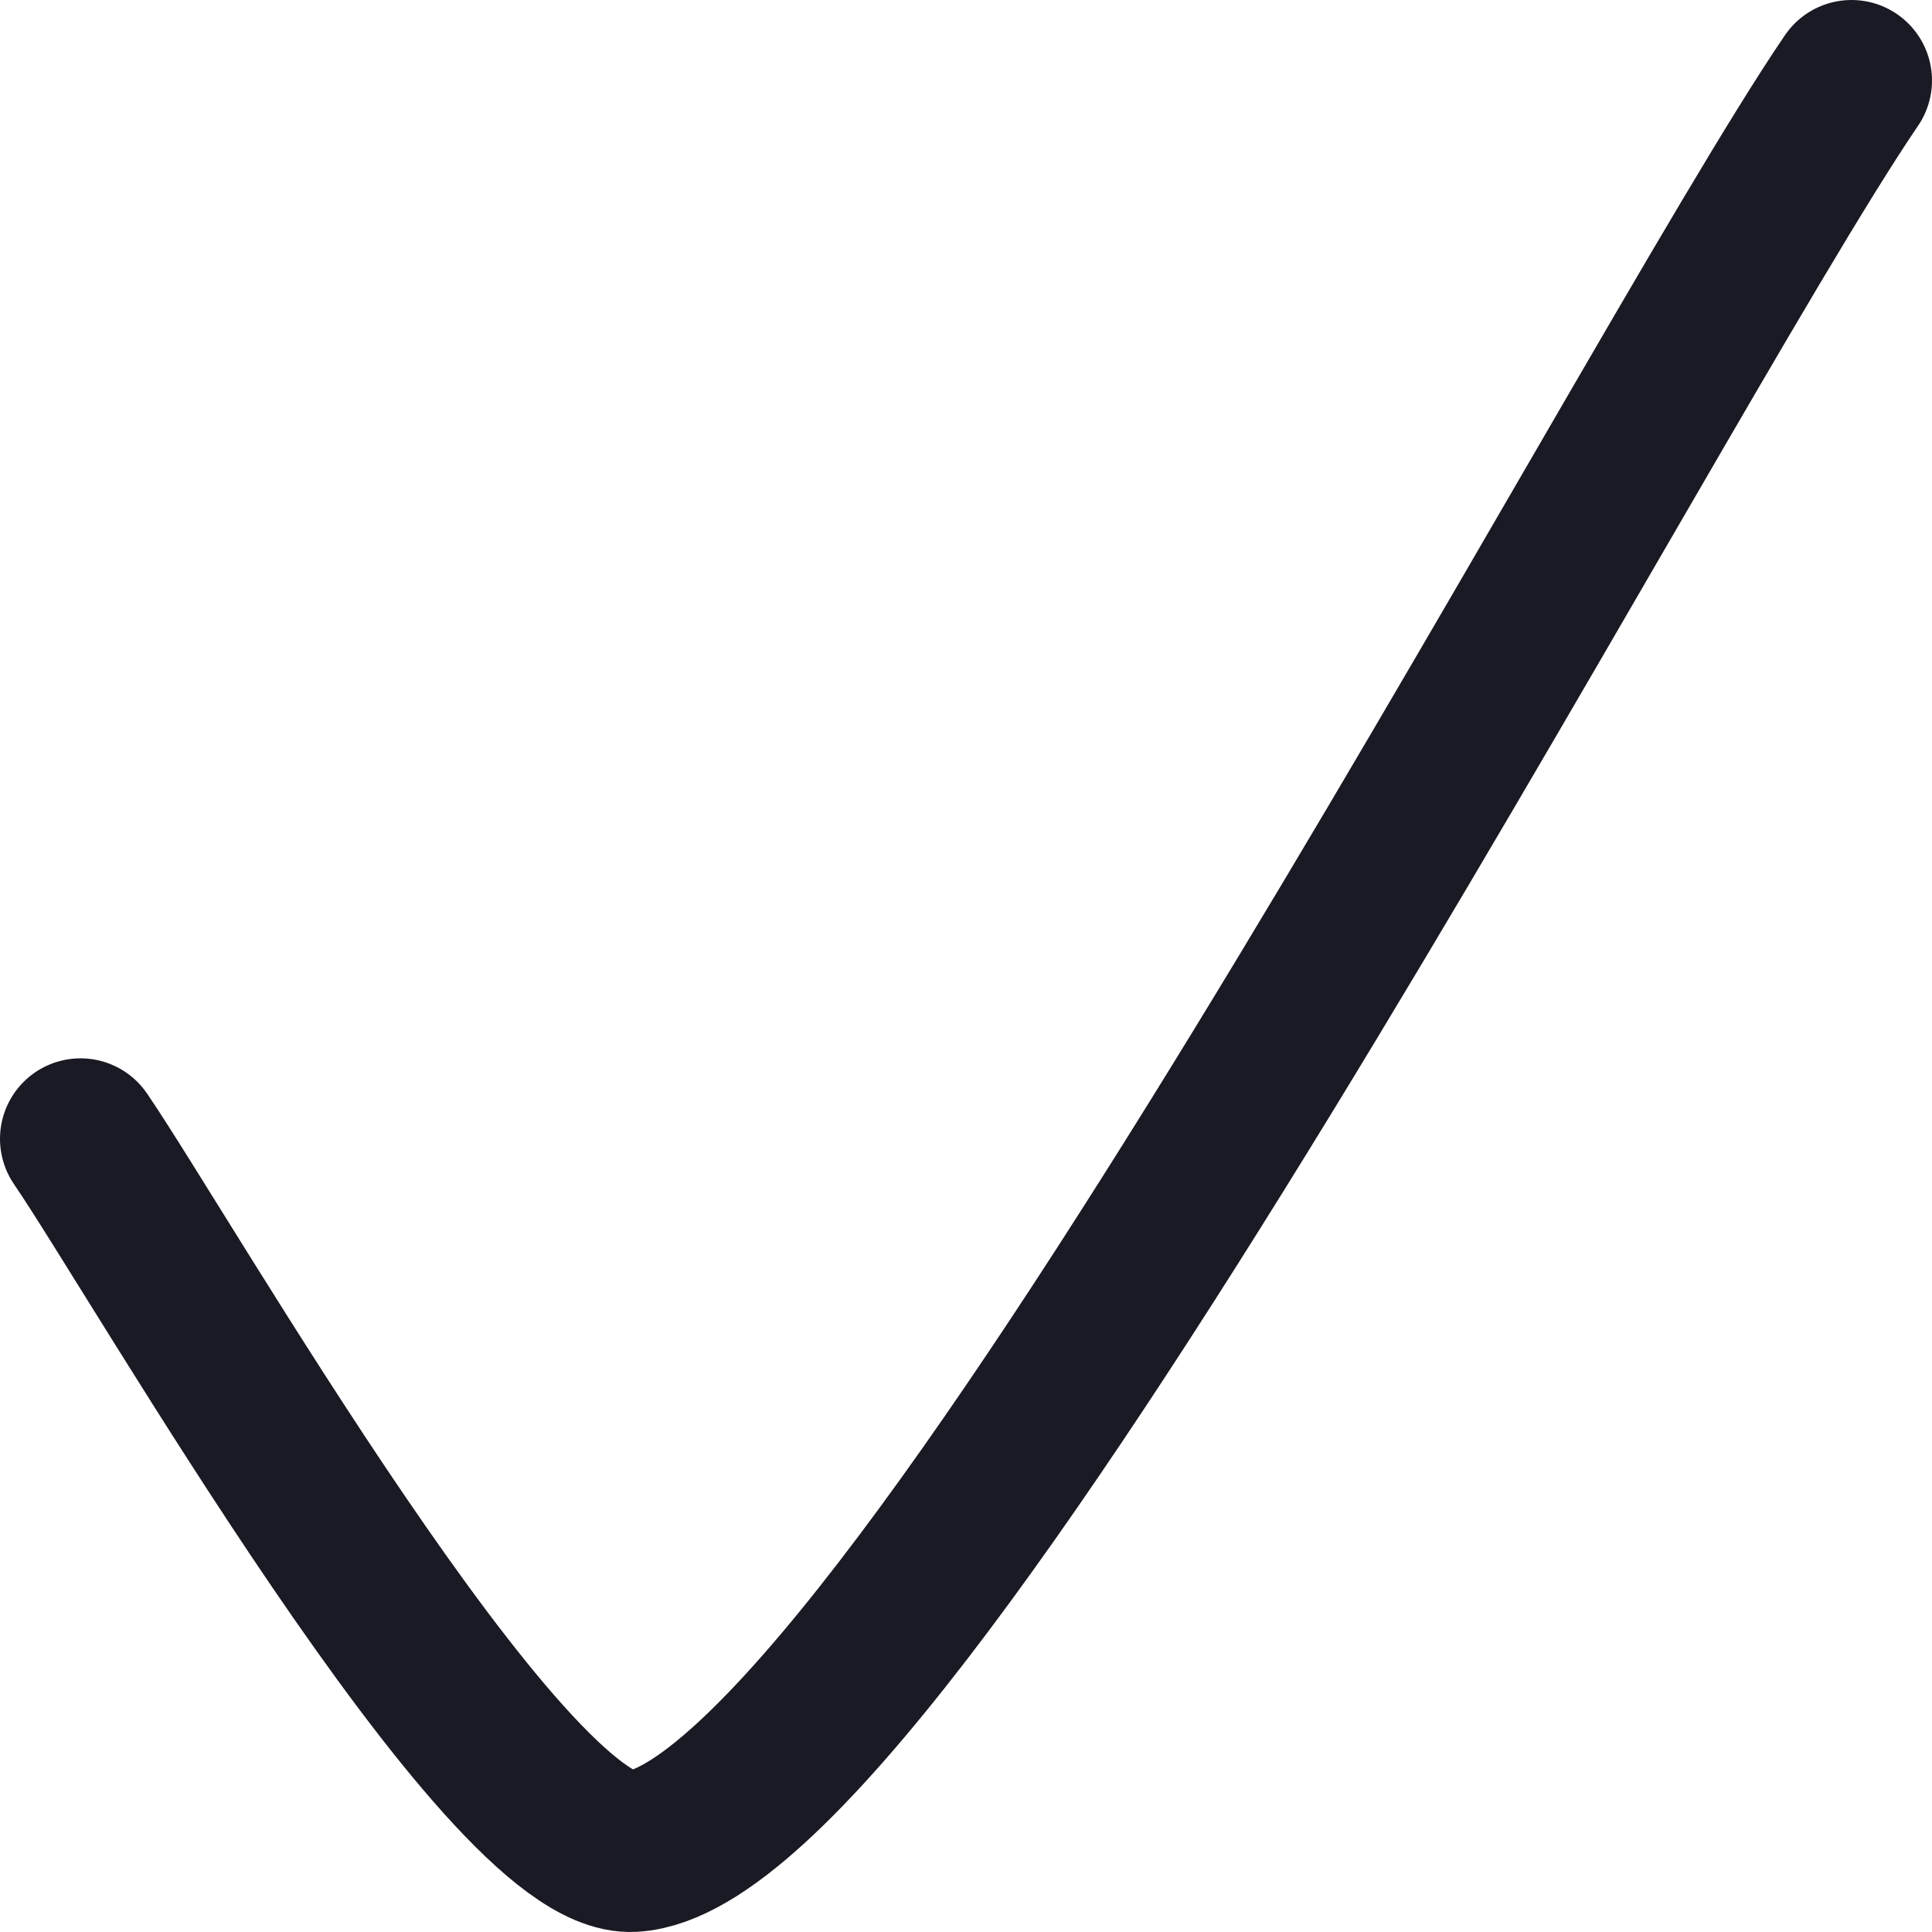
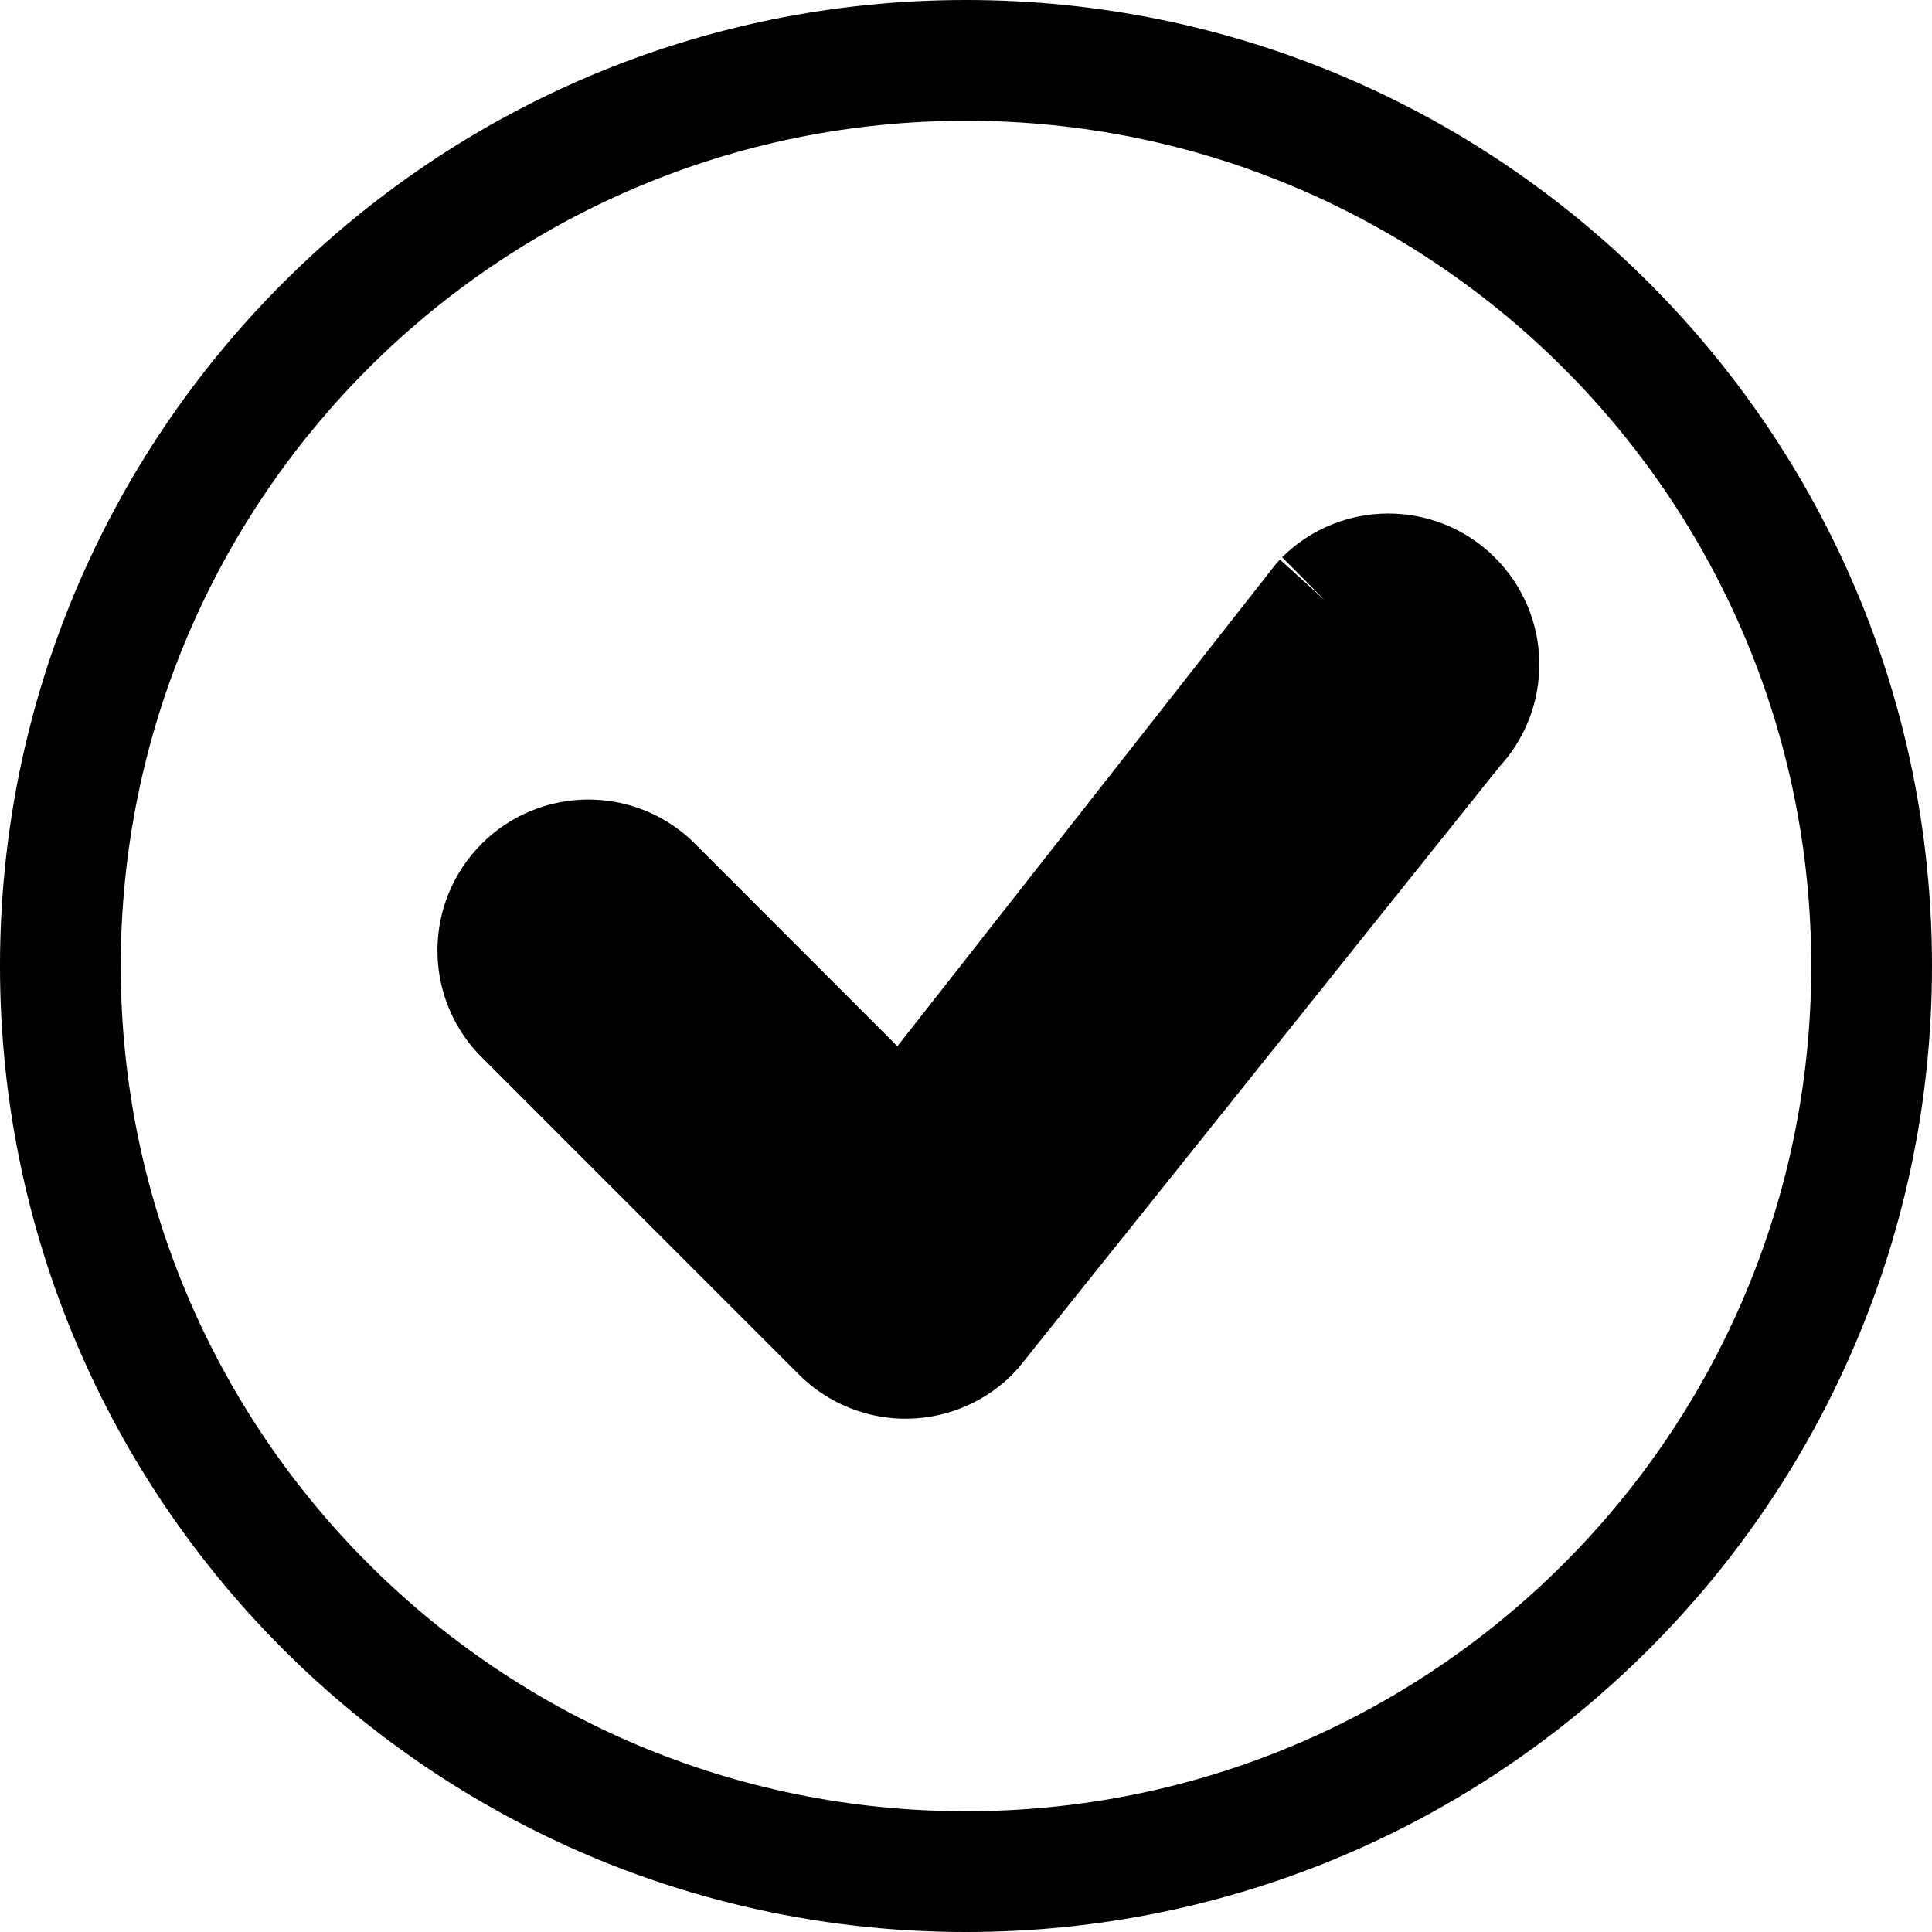
- <svg xmlns="http://www.w3.org/2000/svg" width="24" height="24" viewBox="0 0 24 24" fill="none">
-   <path d="M1 14.147C1.994 15.599 6.272 23.094 7.861 22.999C11.061 22.808 20.443 4.749 23 1" stroke="#191A24" stroke-width="2" stroke-linecap="round" />
+ <svg xmlns="http://www.w3.org/2000/svg" width="16" height="16" fill="currentColor" class="bi bi-check-circle" viewBox="0 0 16 16">
+   <path d="M8 15A7 7 0 1 1 8 1a7 7 0 0 1 0 14m0 1A8 8 0 1 0 8 0a8 8 0 0 0 0 16" />
+   <path d="m10.97 4.97-.02.022-3.473 4.425-2.093-2.094a.75.75 0 0 0-1.06 1.06L6.97 11.03a.75.75 0 0 0 1.079-.02l3.992-4.99a.75.75 0 0 0-1.071-1.05" stroke="#000" />
</svg>
